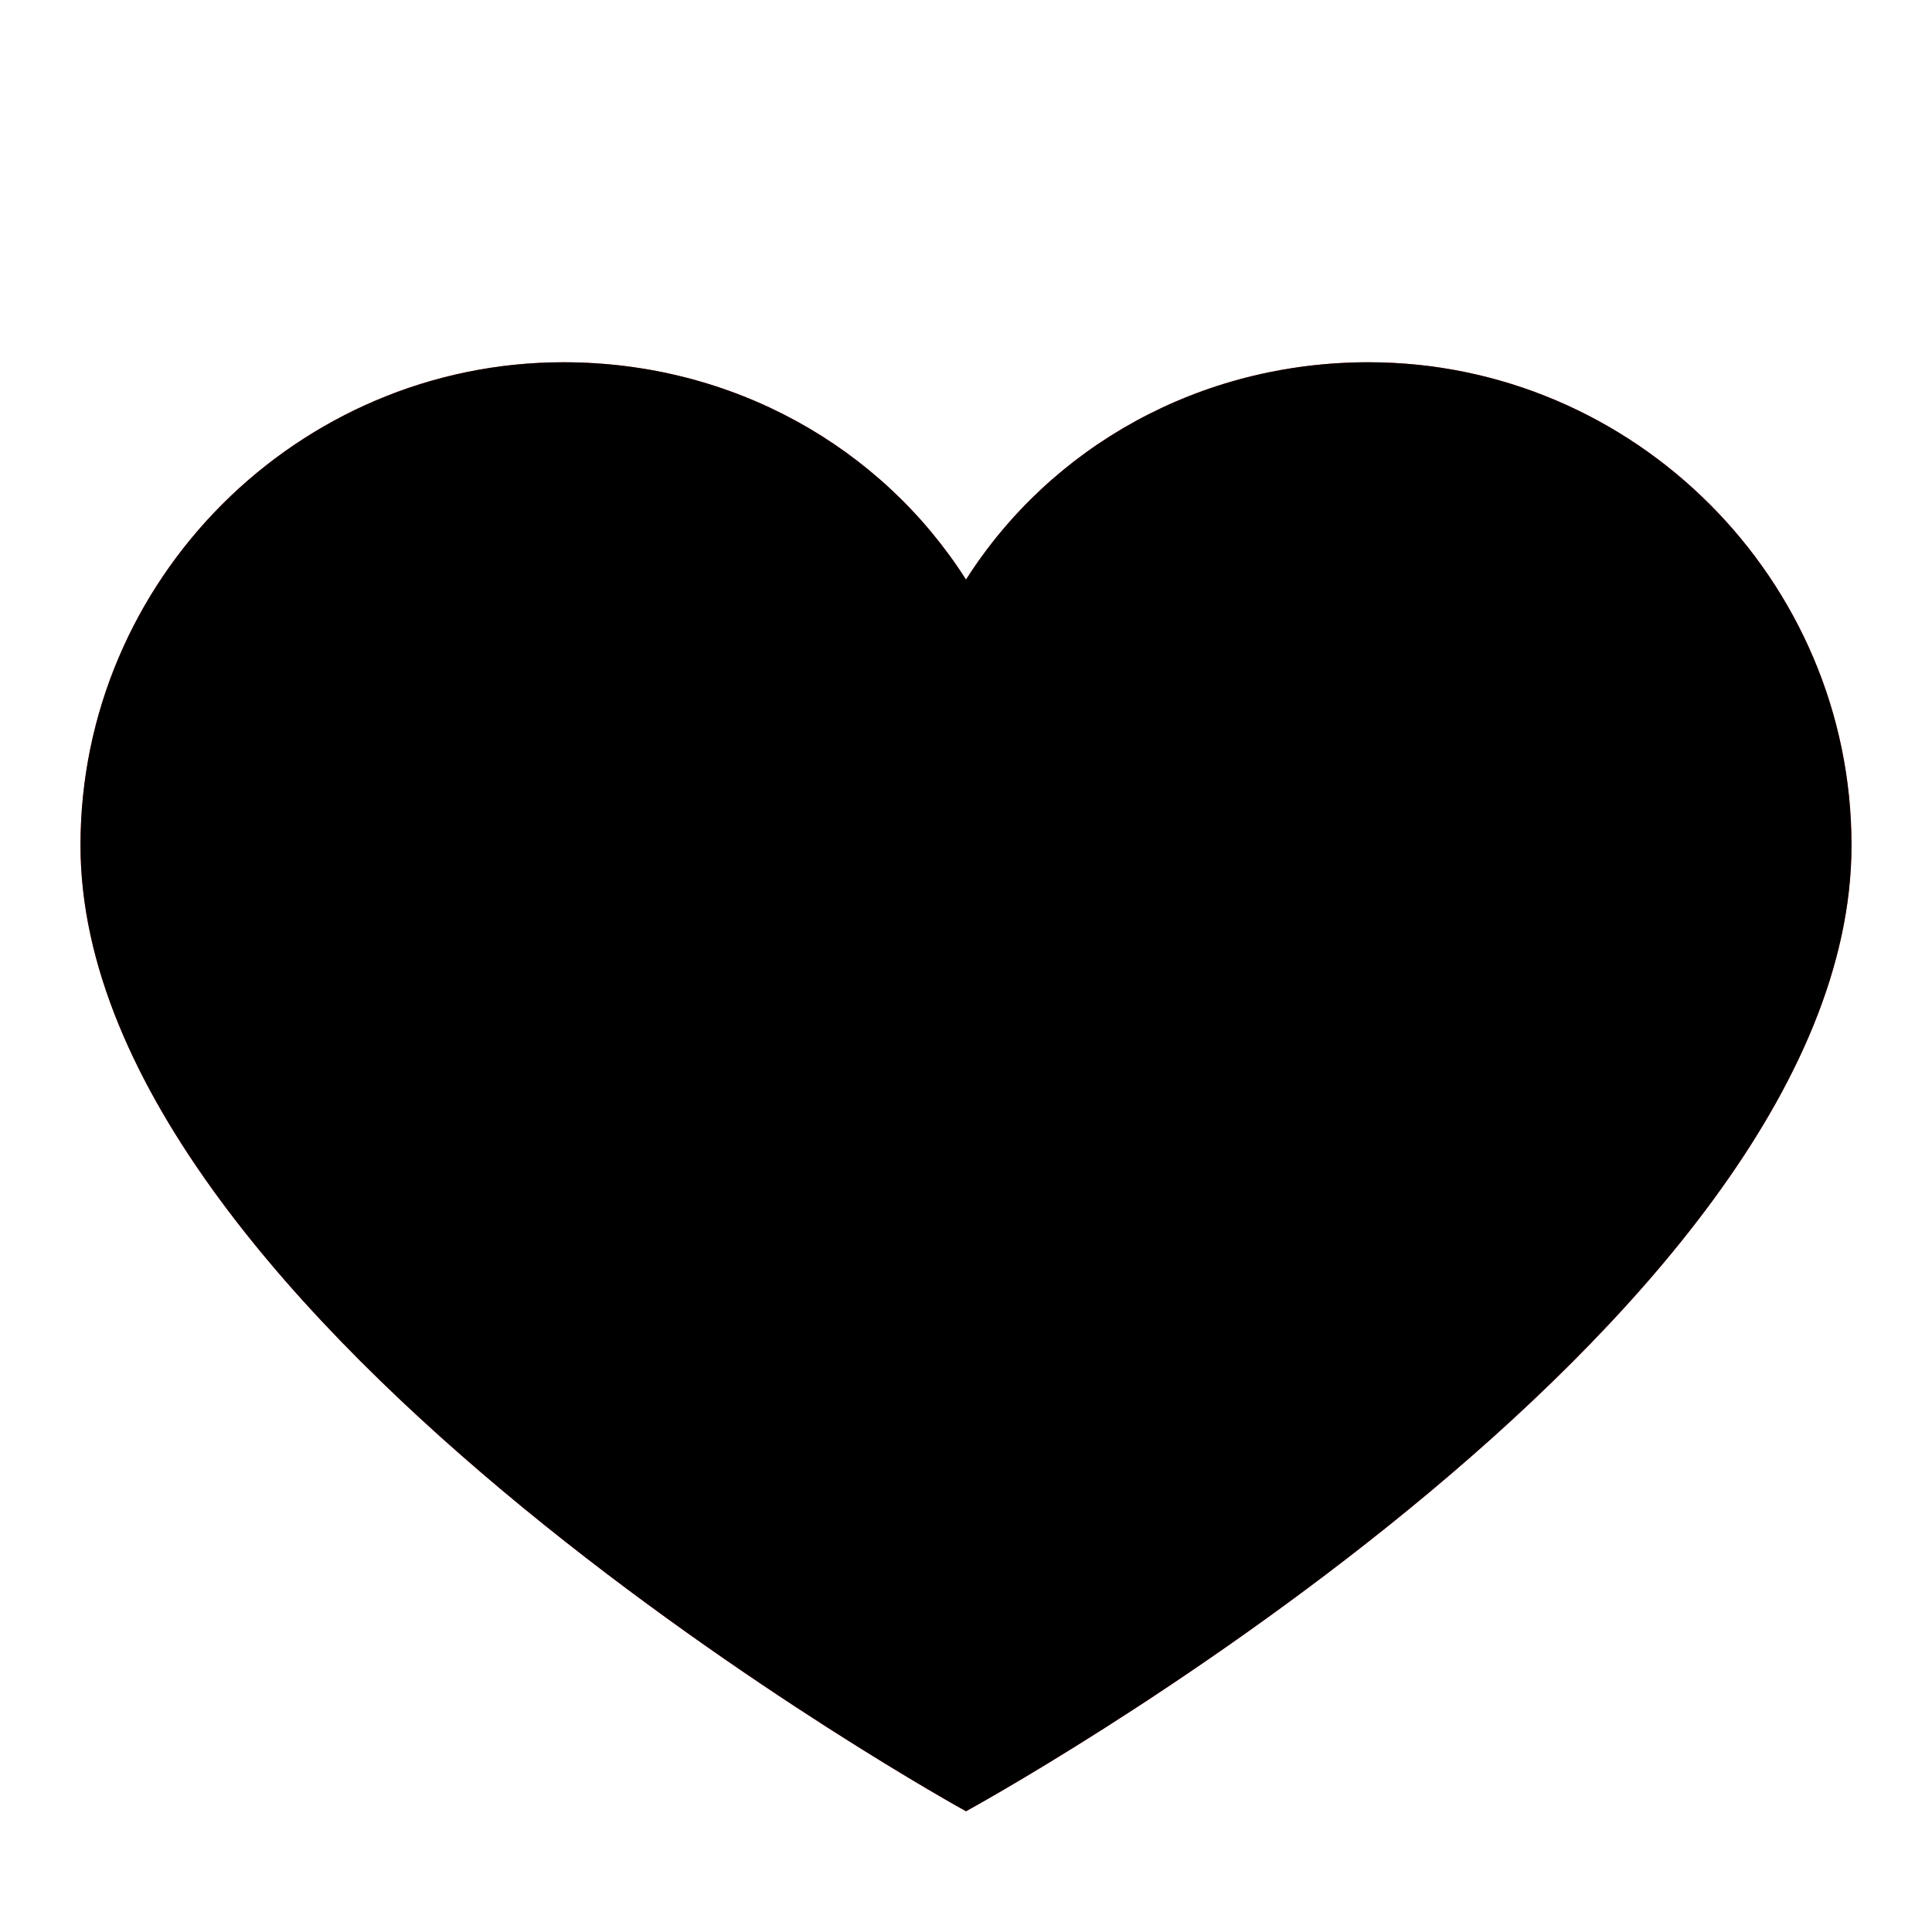
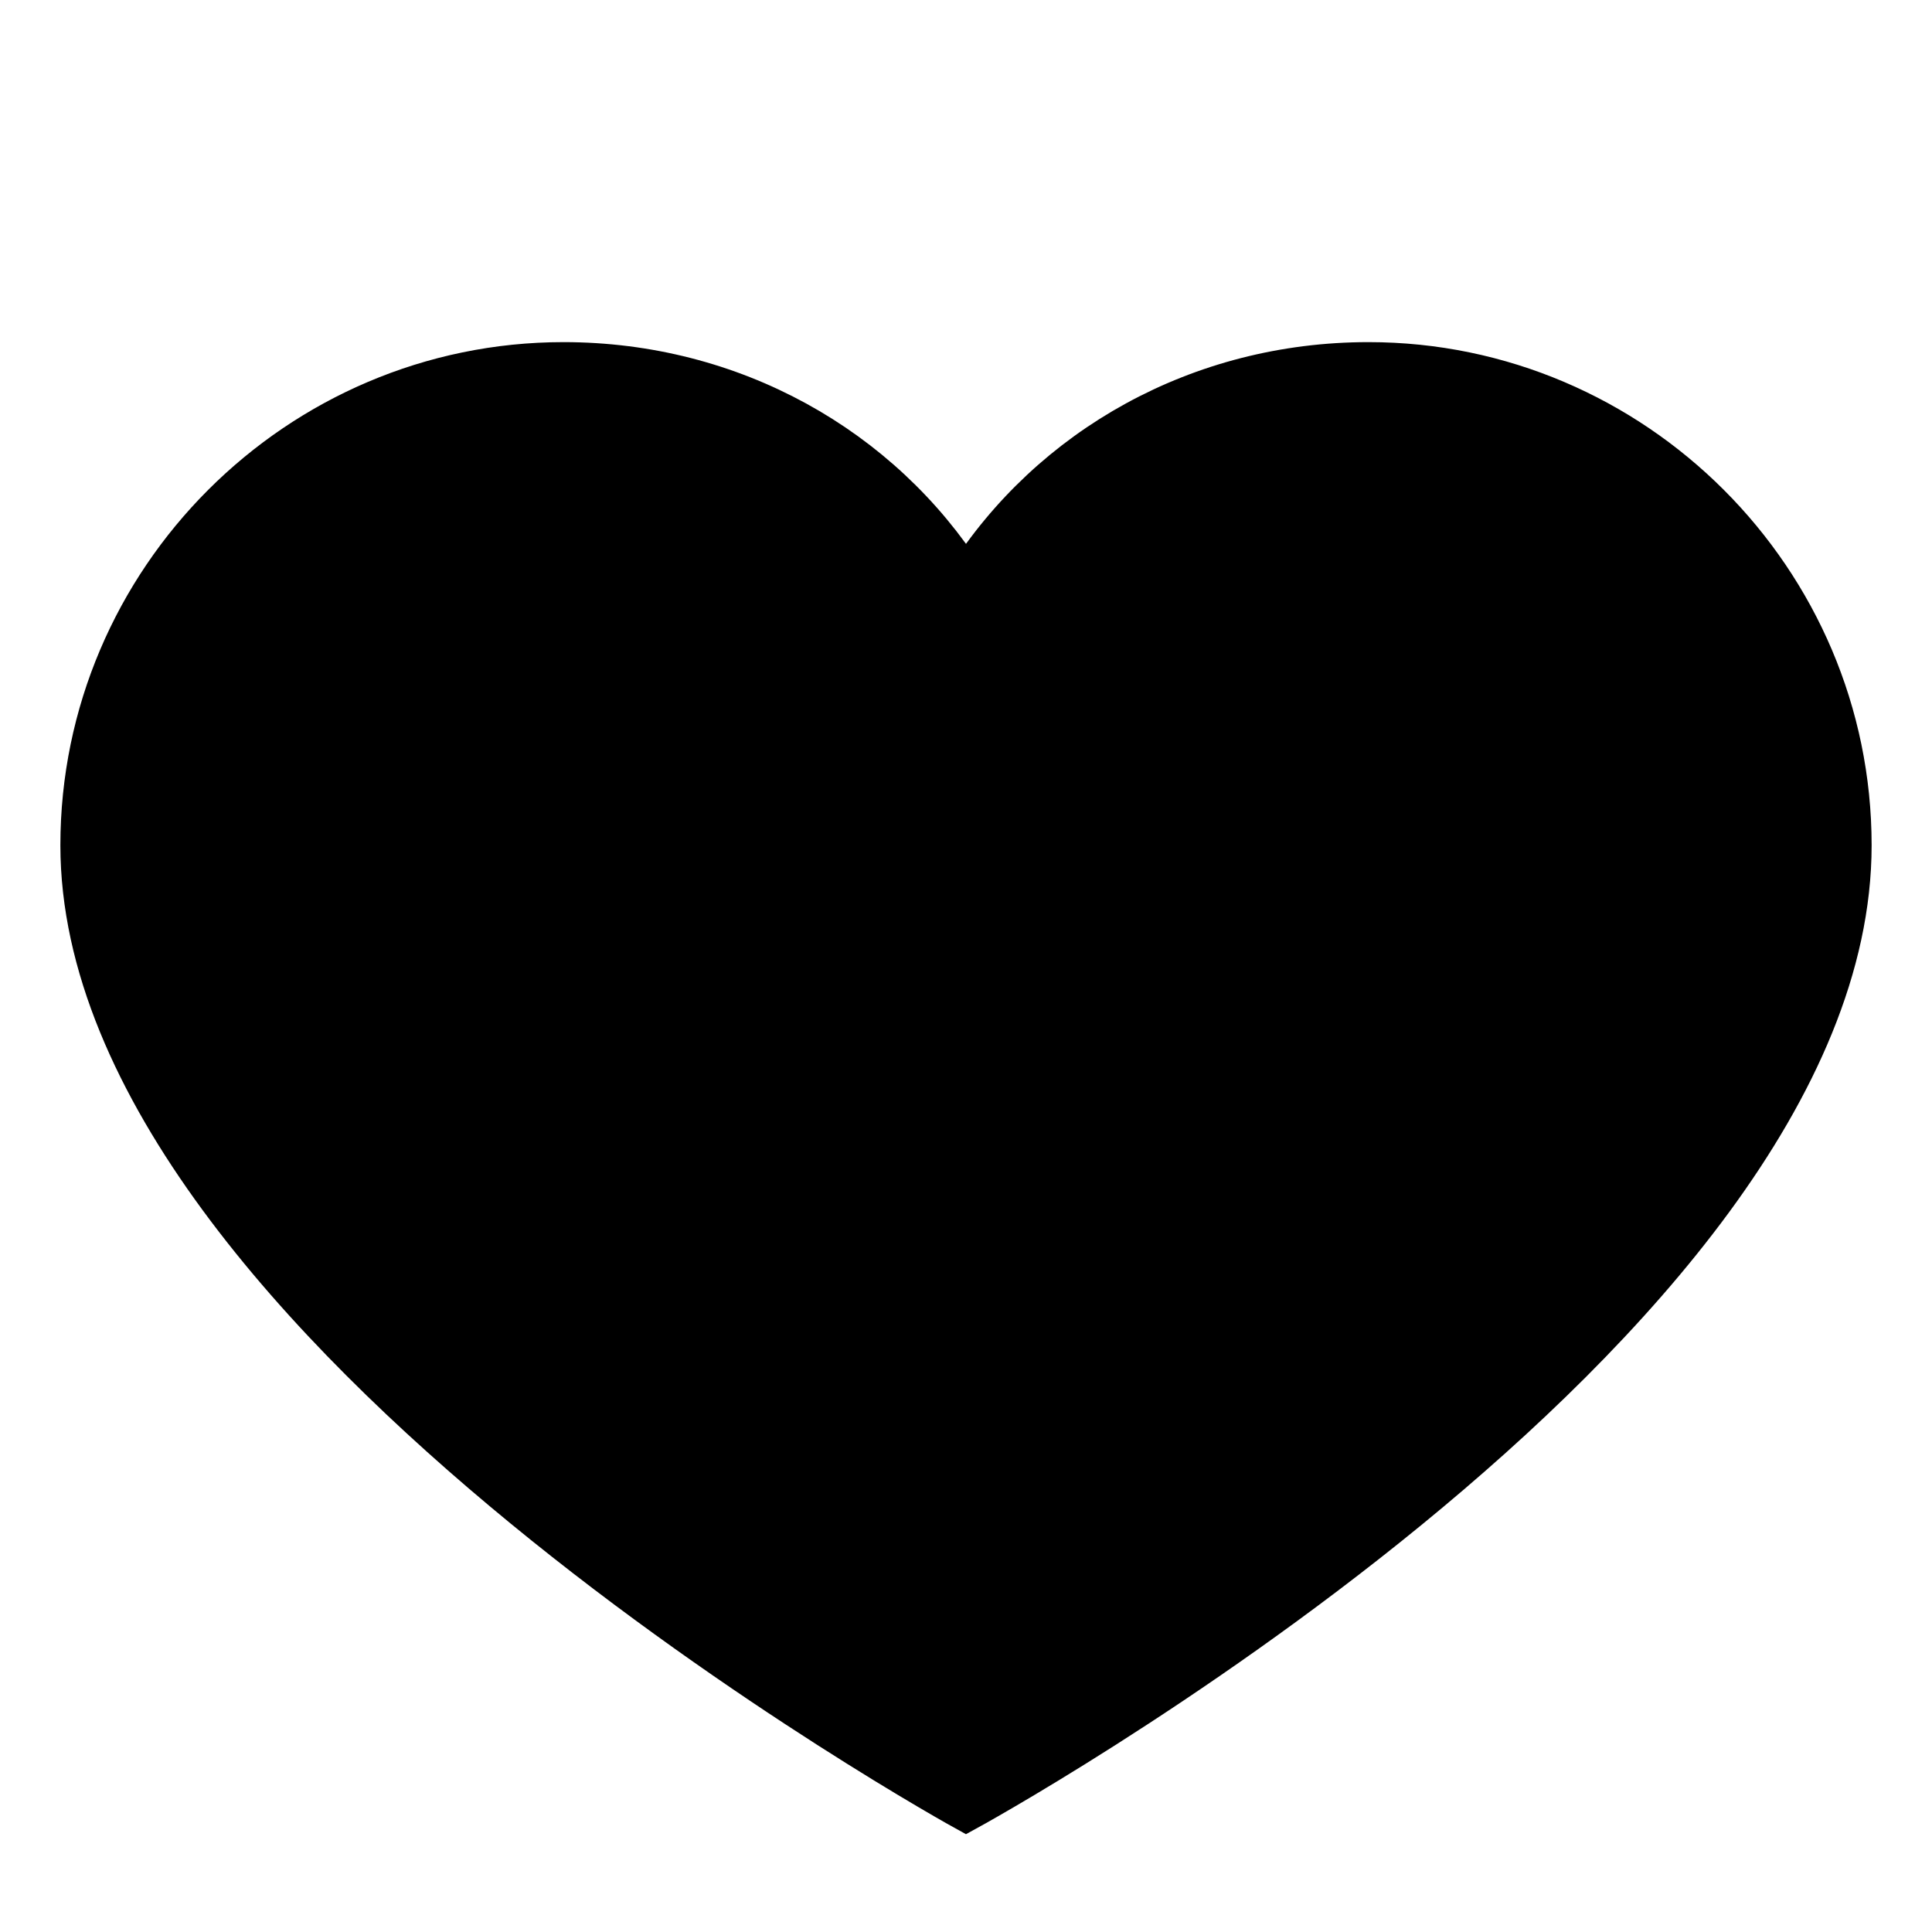
- <svg xmlns="http://www.w3.org/2000/svg" width="800px" height="800px" viewBox="0 0 48 48" version="1" enable-background="new 0 0 48 48" fill="#000000">
-   <g id="SVGRepo_bgCarrier" stroke-width="0" />
-   <g id="SVGRepo_tracerCarrier" stroke-linecap="round" stroke-linejoin="round" stroke="current" stroke-width="current">
-     <path fill="#F44336" d="M34,9c-4.2,0-7.9,2.1-10,5.4C21.9,11.1,18.2,9,14,9C7.4,9,2,14.4,2,21c0,11.9,22,24,22,24s22-12,22-24 C46,14.4,40.6,9,34,9z" />
-   </g>
-   <g id="SVGRepo_iconCarrier">
-     <path fill="current" d="M34,9c-4.2,0-7.9,2.1-10,5.4C21.9,11.1,18.2,9,14,9C7.4,9,2,14.4,2,21c0,11.9,22,24,22,24s22-12,22-24 C46,14.4,40.6,9,34,9z" />
-   </g>
+ <svg xmlns="http://www.w3.org/2000/svg" viewBox="0 0 48 48" fill="currentColor" stroke="currentColor">
+   <path d="M34,9c-4.2,0-7.9,2.1-10,5.4C21.9,11.1,18.2,9,14,9C7.4,9,2,14.4,2,21c0,11.9,22,24,22,24s22-12,22-24 C46,14.4,40.6,9,34,9z" />
</svg>
